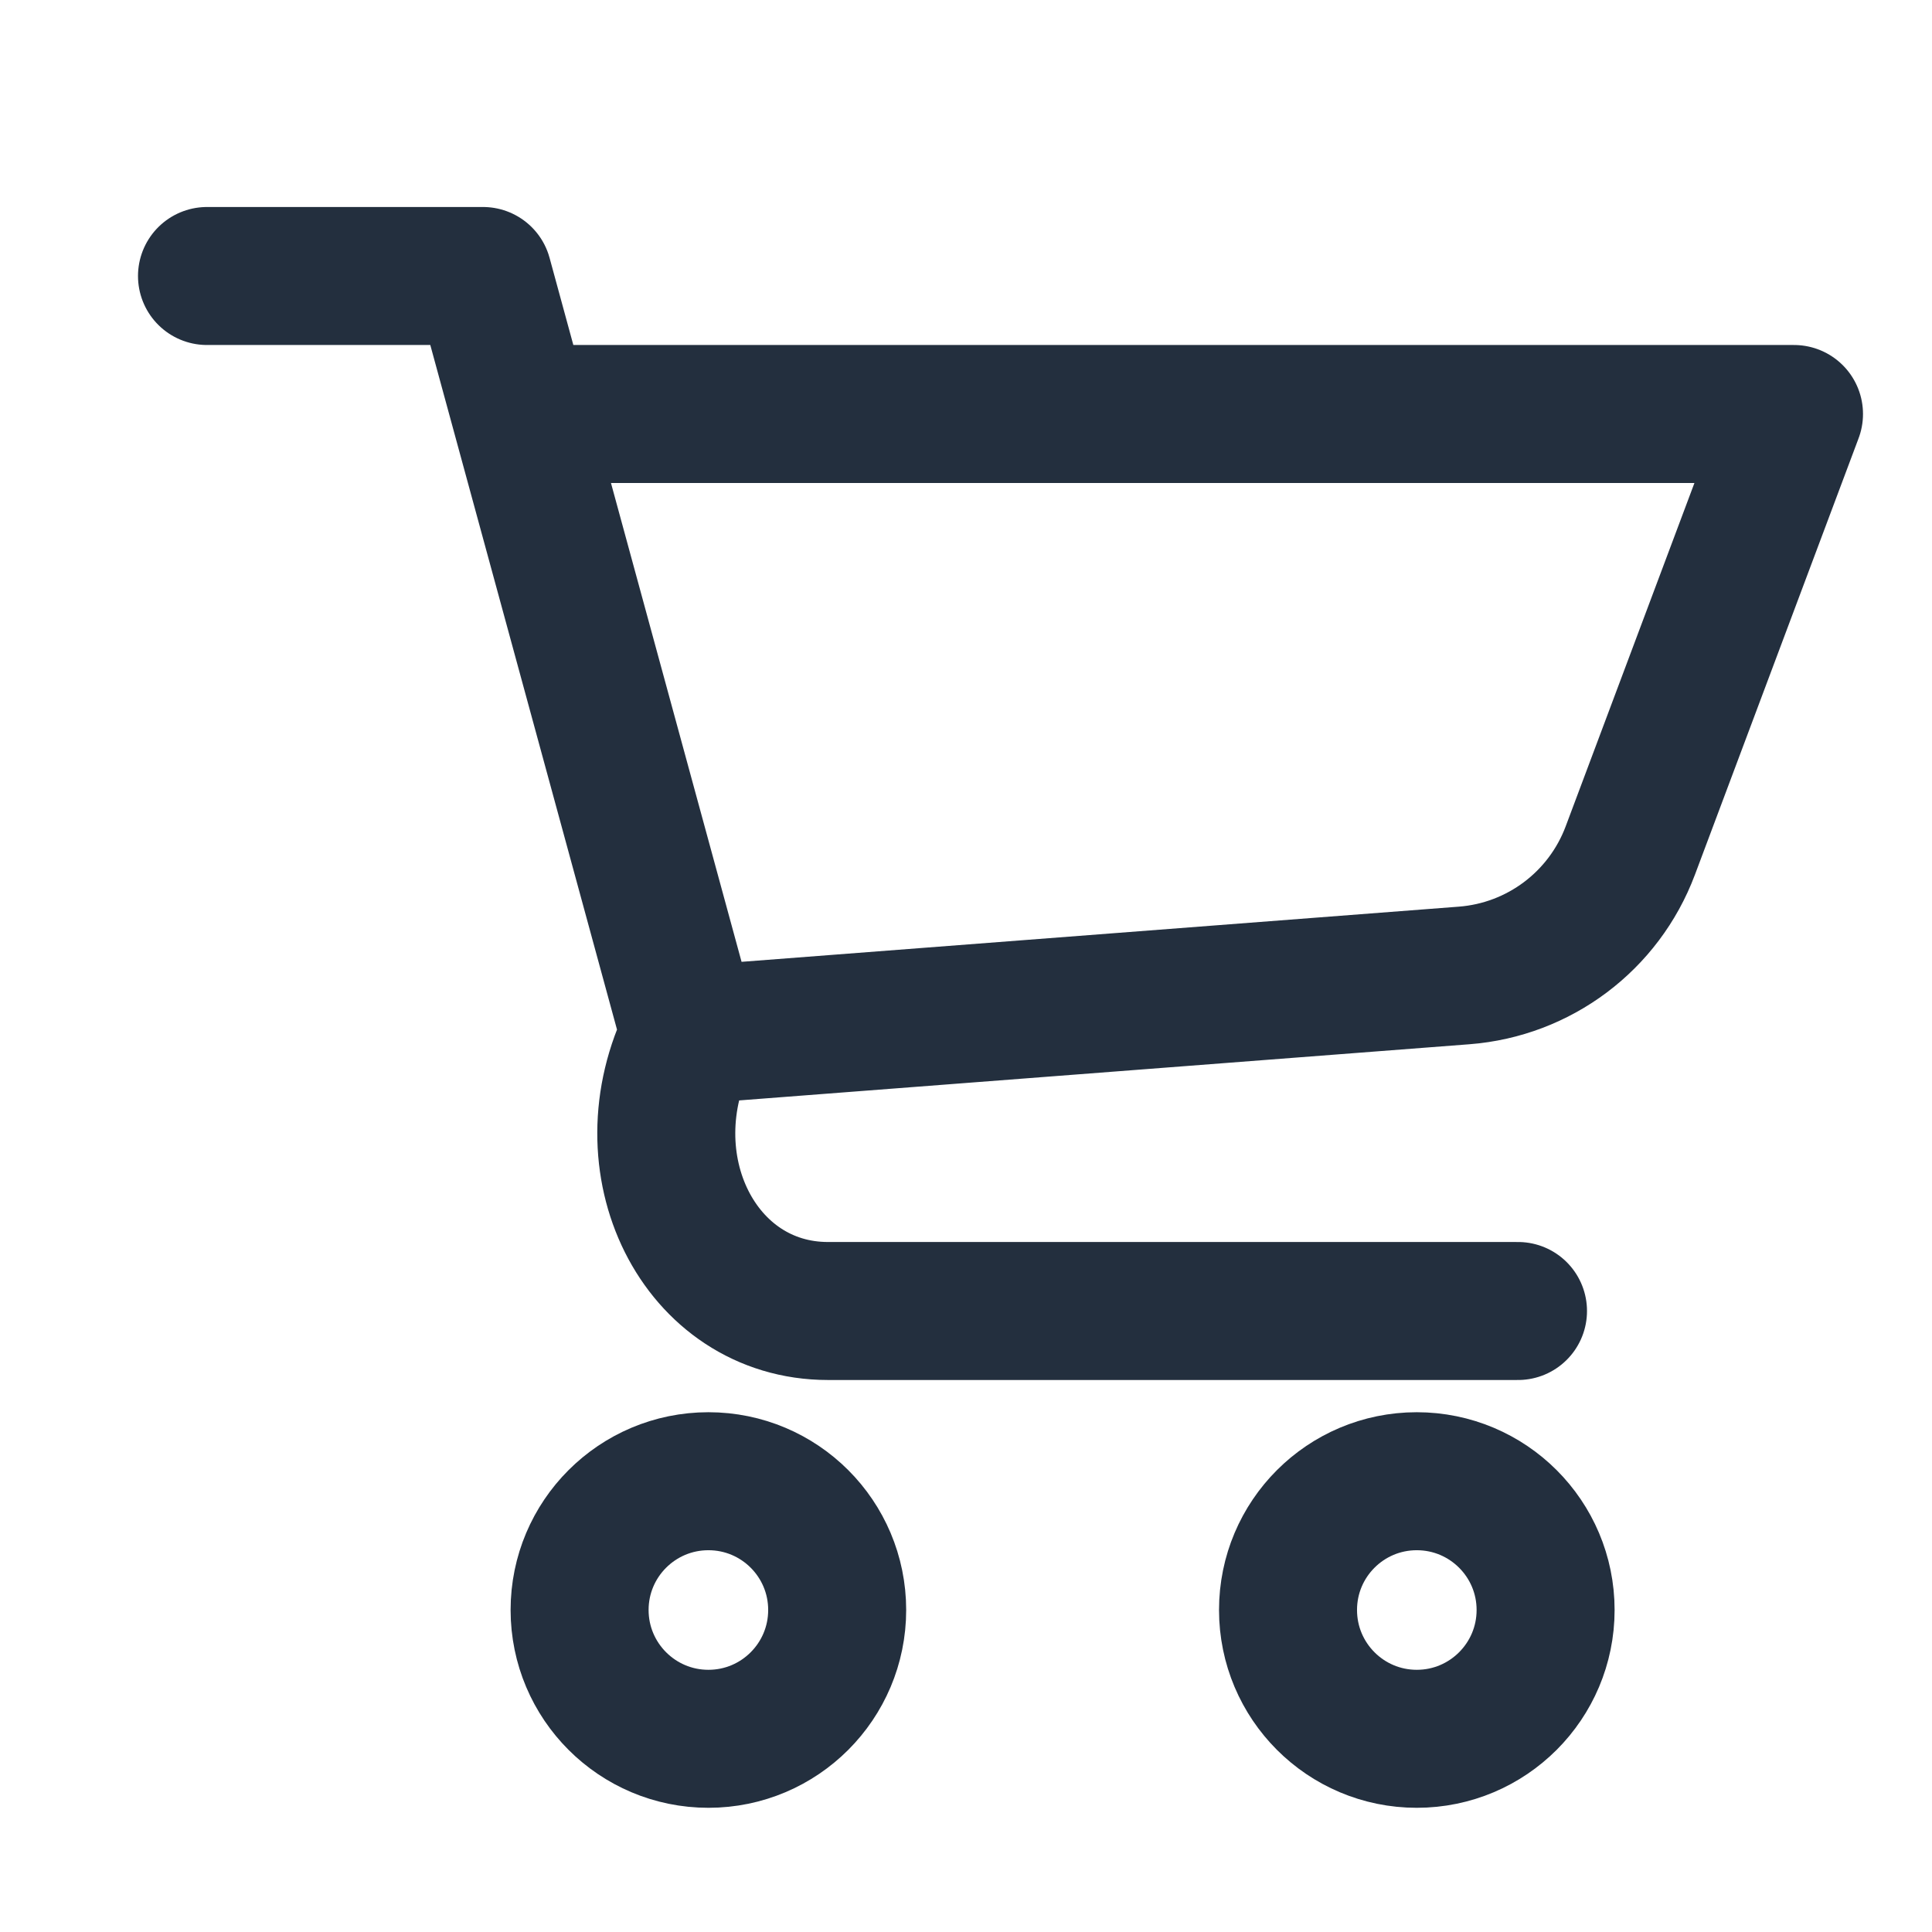
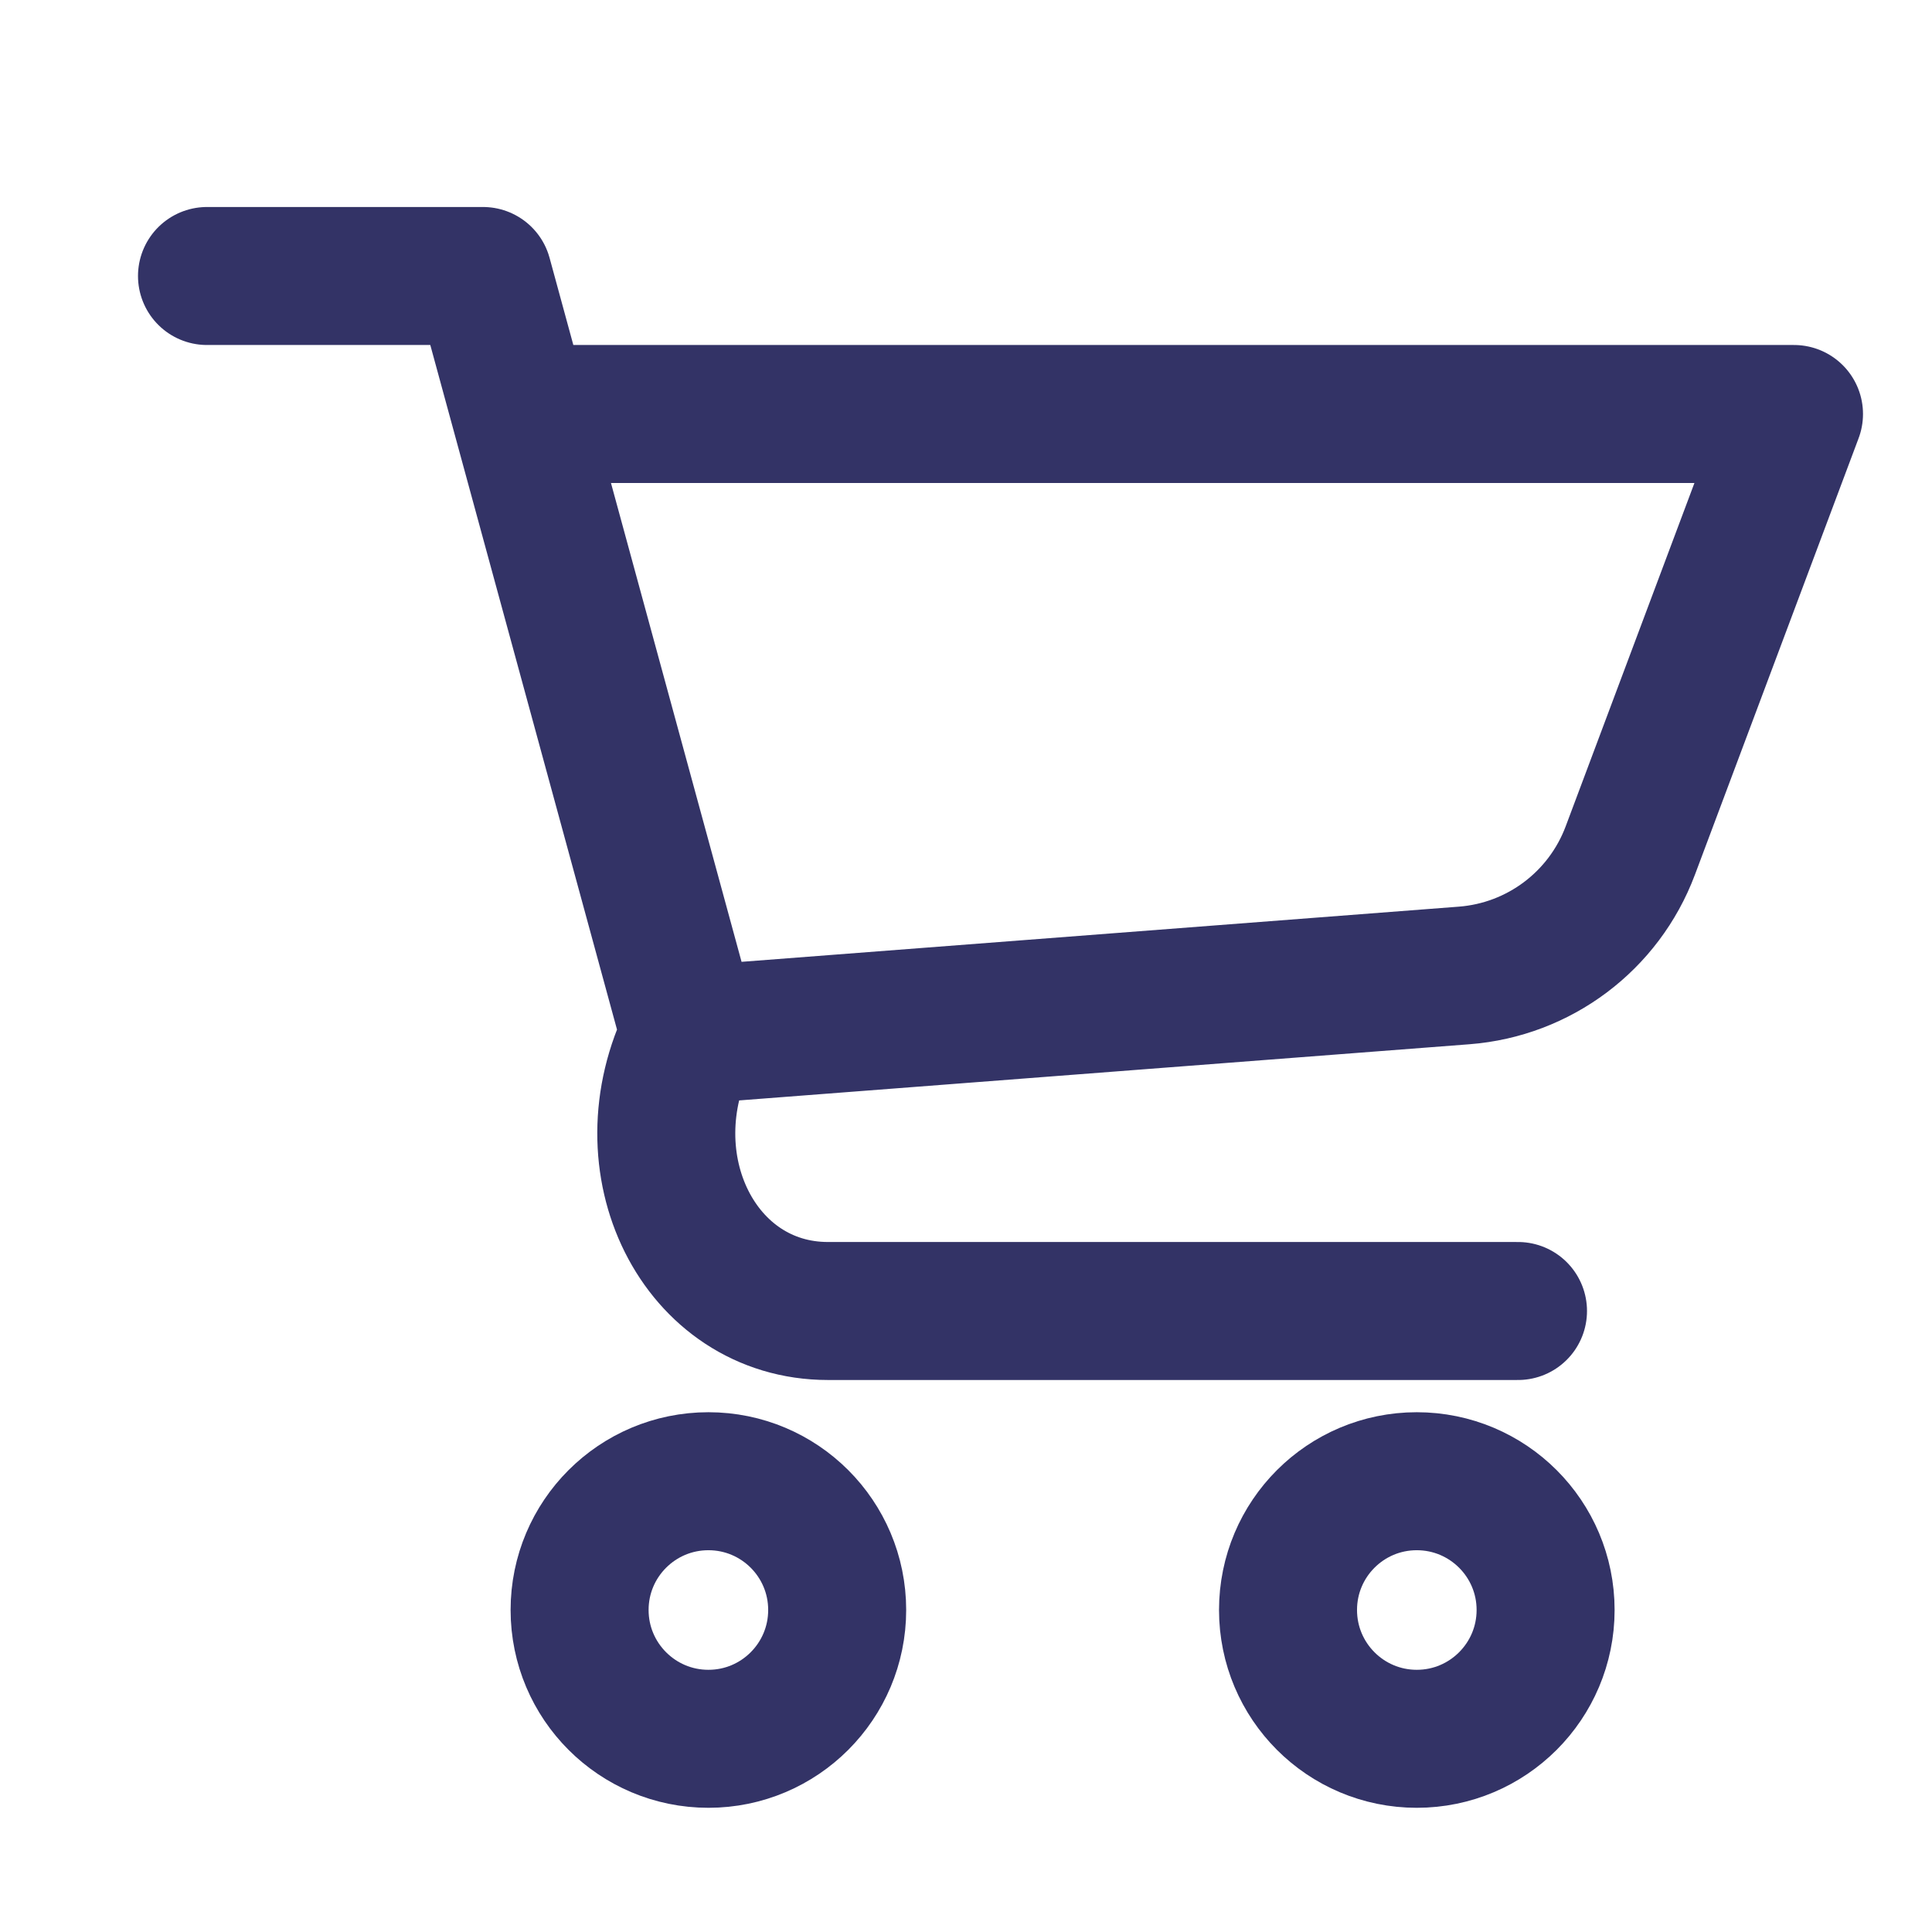
<svg xmlns="http://www.w3.org/2000/svg" width="28" height="28" viewBox="0 0 28 28" fill="none">
-   <path d="M20.533 25.2C21.564 25.2 22.4 24.364 22.4 23.333C22.4 22.302 21.564 21.467 20.533 21.467C19.502 21.467 18.667 22.302 18.667 23.333C18.667 24.364 19.502 25.2 20.533 25.2Z" stroke="#232F3E" stroke-width="2" stroke-linecap="round" stroke-linejoin="round" />
-   <path d="M10.267 25.2C11.298 25.2 12.133 24.364 12.133 23.333C12.133 22.302 11.298 21.467 10.267 21.467C9.236 21.467 8.4 22.302 8.4 23.333C8.4 24.364 9.236 25.2 10.267 25.2Z" stroke="#232F3E" stroke-width="2" stroke-linecap="round" stroke-linejoin="round" />
-   <path d="M3 4H7L10 15M10 15C9.067 16.867 10.133 19 12 19H22M10 15L21.22 14.137C22.306 14.053 23.244 13.348 23.627 12.328L26 6H7.598" stroke="#232F3E" stroke-width="2" stroke-linecap="round" stroke-linejoin="round" />
+   <path d="M20.533 25.2C21.564 25.2 22.4 24.364 22.4 23.333C22.4 22.302 21.564 21.467 20.533 21.467C19.502 21.467 18.667 22.302 18.667 23.333C18.667 24.364 19.502 25.2 20.533 25.2Z" stroke="#333366" stroke-width="2" stroke-linecap="round" stroke-linejoin="round" />
+   <path d="M10.267 25.2C11.298 25.2 12.133 24.364 12.133 23.333C12.133 22.302 11.298 21.467 10.267 21.467C9.236 21.467 8.4 22.302 8.4 23.333C8.4 24.364 9.236 25.2 10.267 25.2Z" stroke="#333366" stroke-width="2" stroke-linecap="round" stroke-linejoin="round" />
+   <path d="M3 4H7L10 15M10 15C9.067 16.867 10.133 19 12 19H22M10 15L21.22 14.137C22.306 14.053 23.244 13.348 23.627 12.328L26 6H7.598" stroke="#333366" stroke-width="2" stroke-linecap="round" stroke-linejoin="round" />
</svg>
